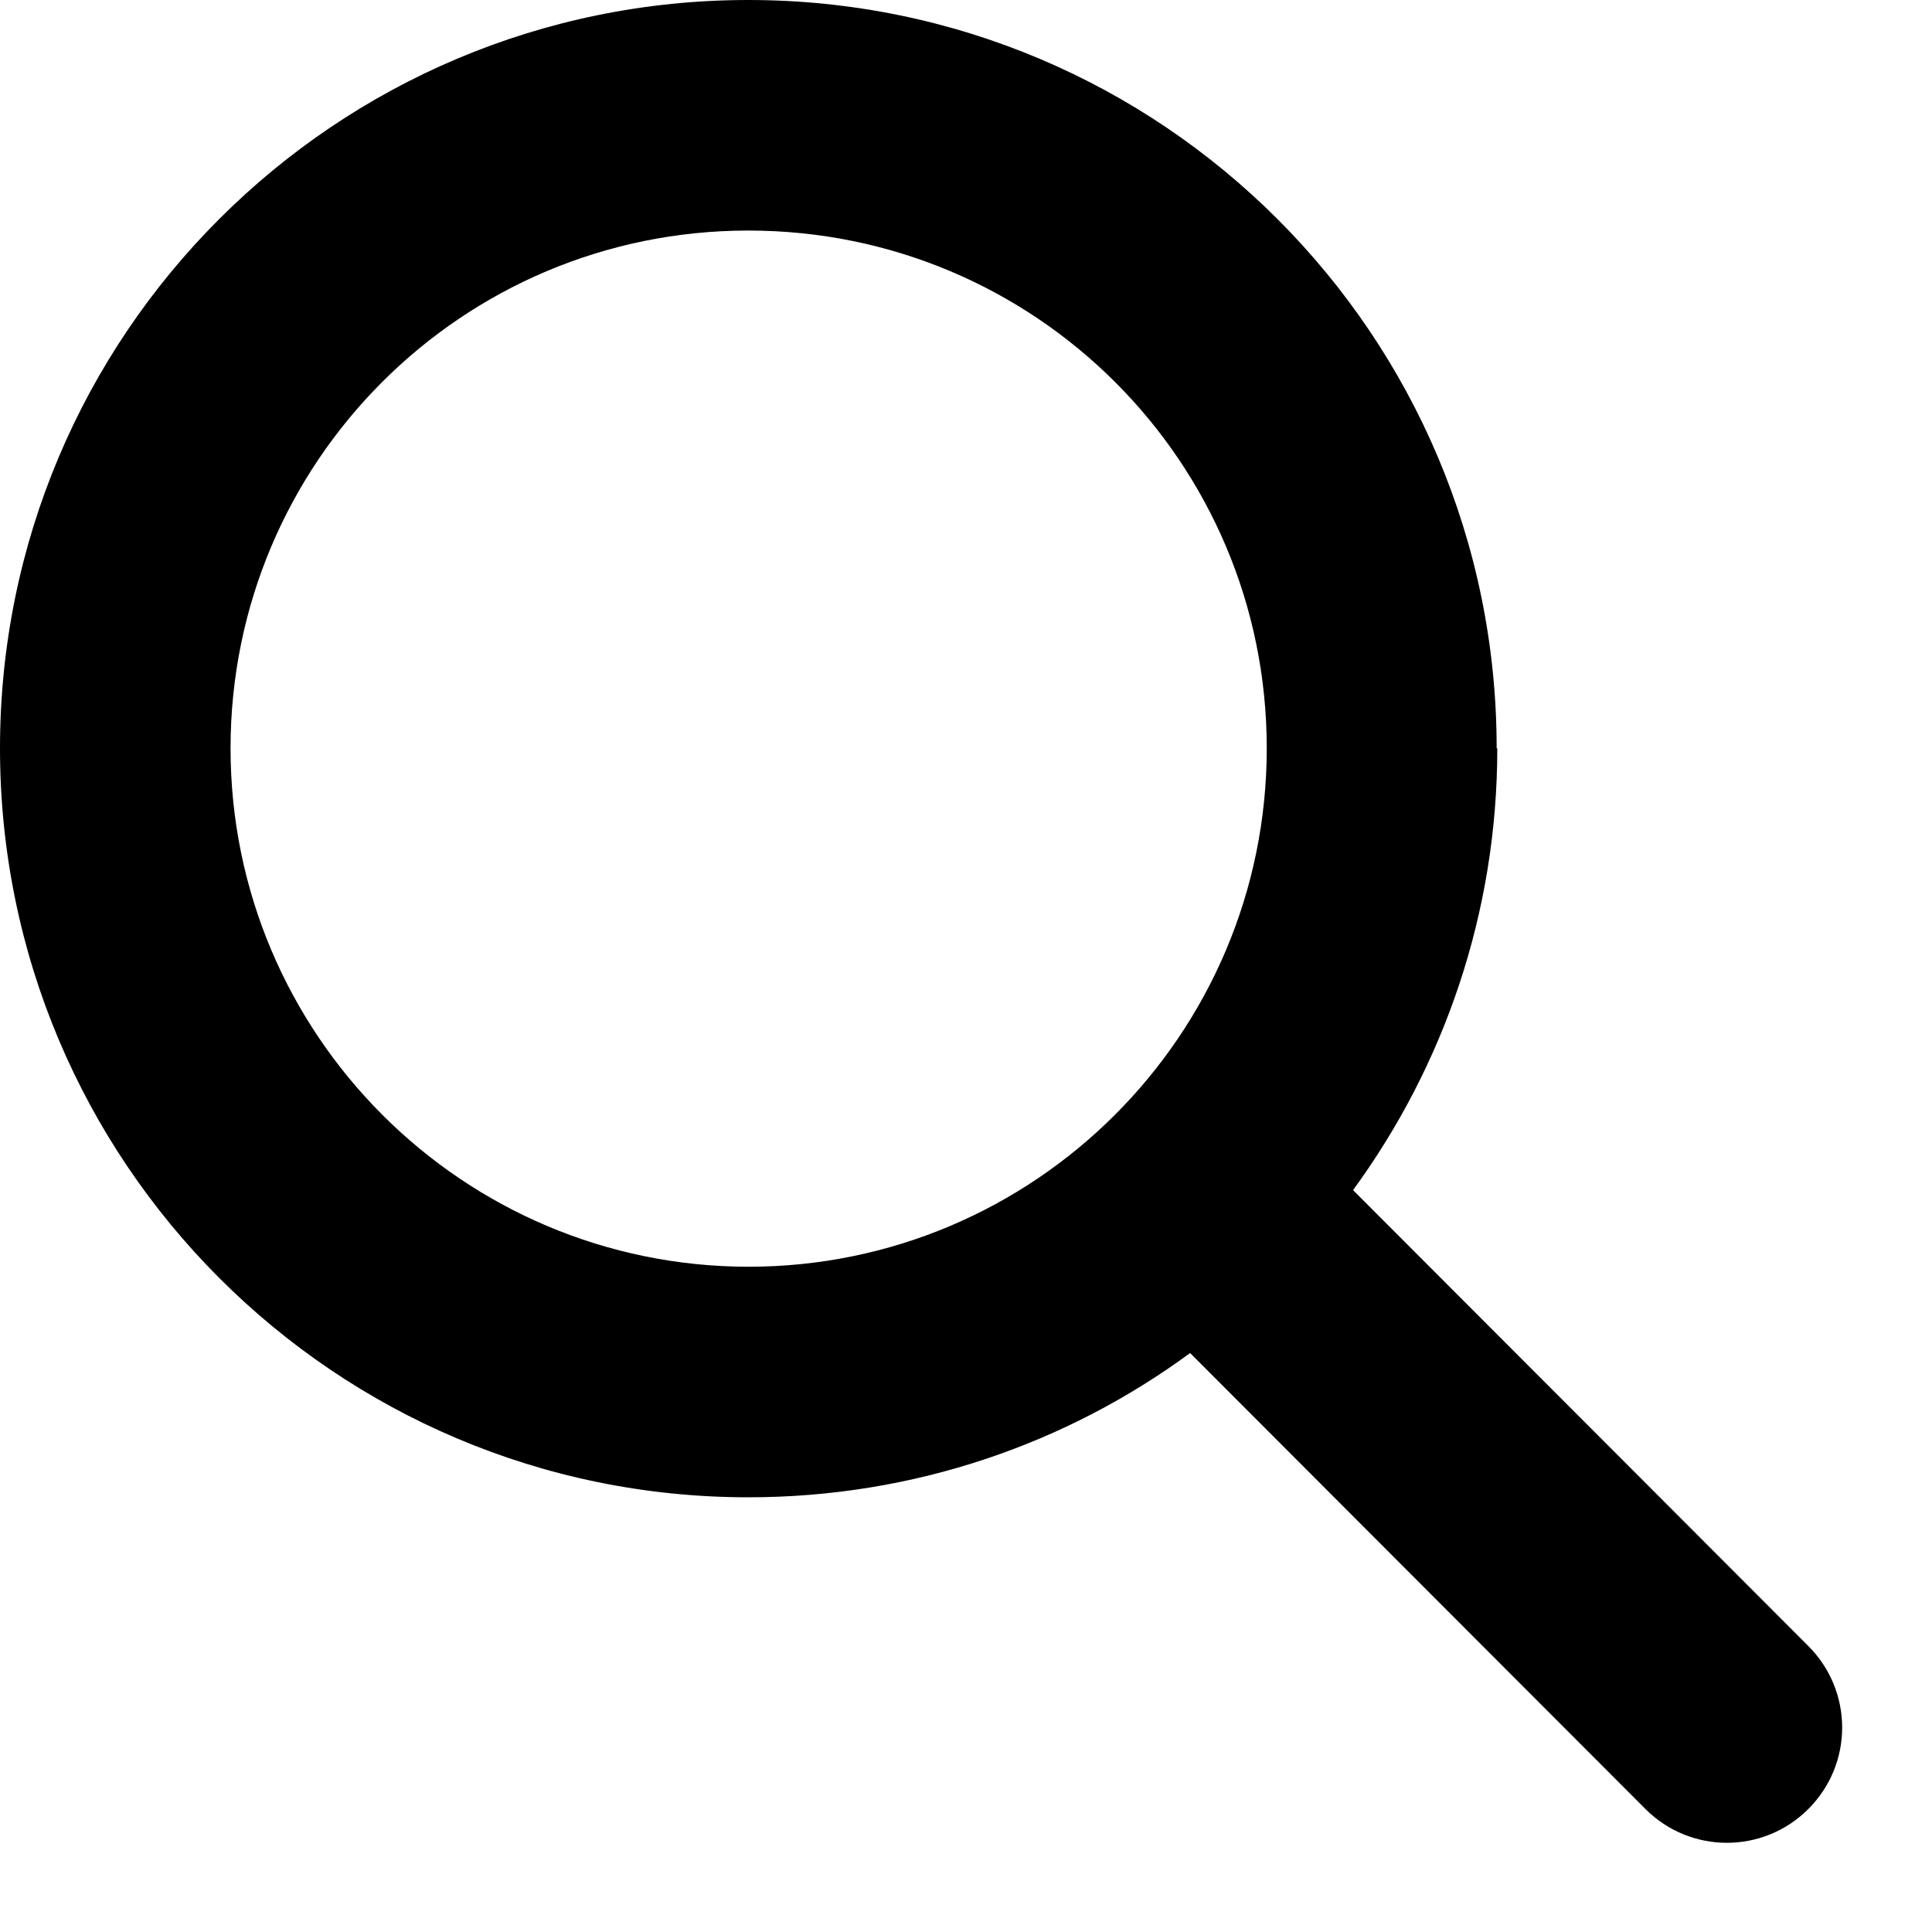
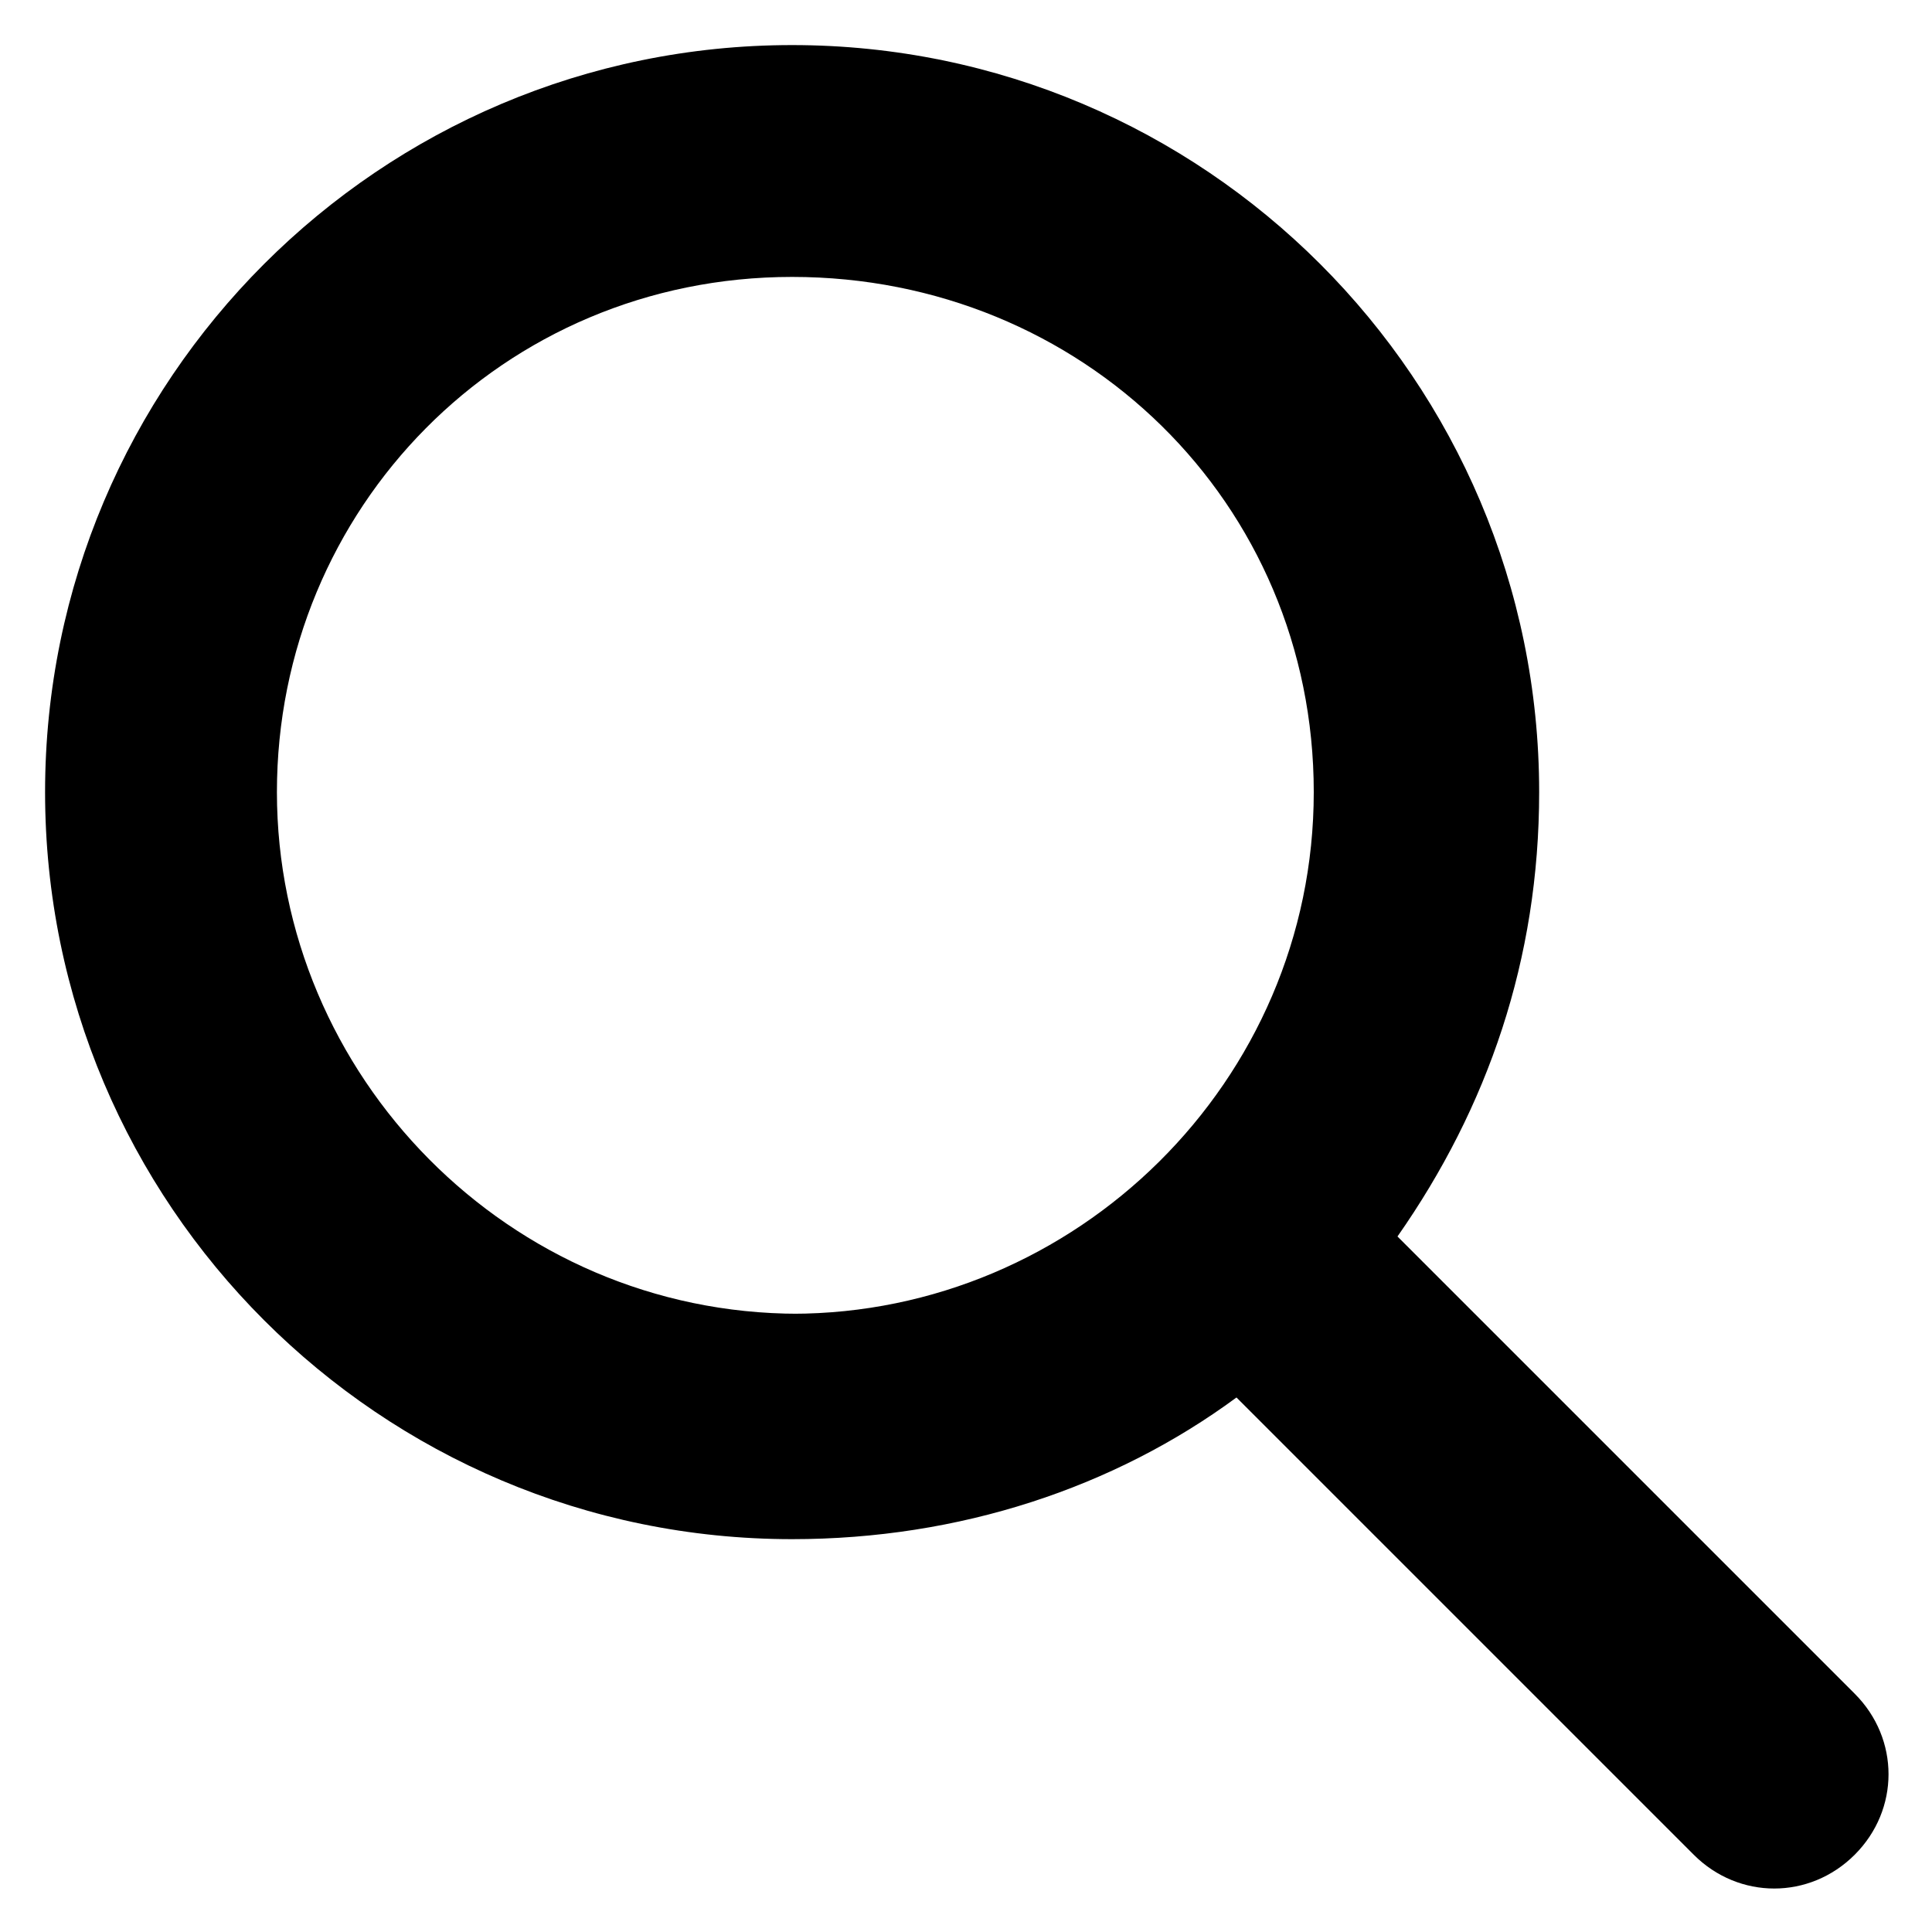
- <svg xmlns="http://www.w3.org/2000/svg" viewBox="0 0 30 30" width="30" height="30" fill="currentColor" aria-hidden="true">
-   <path d="M23.25,11.62c0,2.56-.83,4.93-2.24,6.86l7.07,7.08c.7.7.7,1.83,0,2.53-.7.7-1.83.7-2.53,0l-7.07-7.08c-1.92,1.41-4.29,2.24-6.86,2.24C5.2,23.25,0,18.04,0,11.62S5.2,0,11.62,0s11.62,5.2,11.62,11.62ZM11.62,19.67c4.44,0,8.05-3.6,8.05-8.05S16.07,3.58,11.62,3.58,3.58,7.18,3.58,11.62s3.6,8.05,8.05,8.05Z" />
+ <svg xmlns="http://www.w3.org/2000/svg" id="Ebene_1" version="1.1" viewBox="0 0 30 30">
+   <path d="M23.9,12.3c0,2.6-.8,4.9-2.2,6.9l7.1,7.1c.7.7.7,1.8,0,2.5s-1.8.7-2.5,0l-7.1-7.1c-1.9,1.4-4.3,2.2-6.9,2.2C5.9,23.9.7,18.7.7,12.3S5.9.7,12.3.7s11.6,5.2,11.6,11.6h0ZM12.3,20.4c4.4,0,8.1-3.6,8.1-8.1s-3.6-8-8.1-8S4.3,7.9,4.3,12.3s3.6,8.1,8.1,8.1h0Z" />
</svg>
